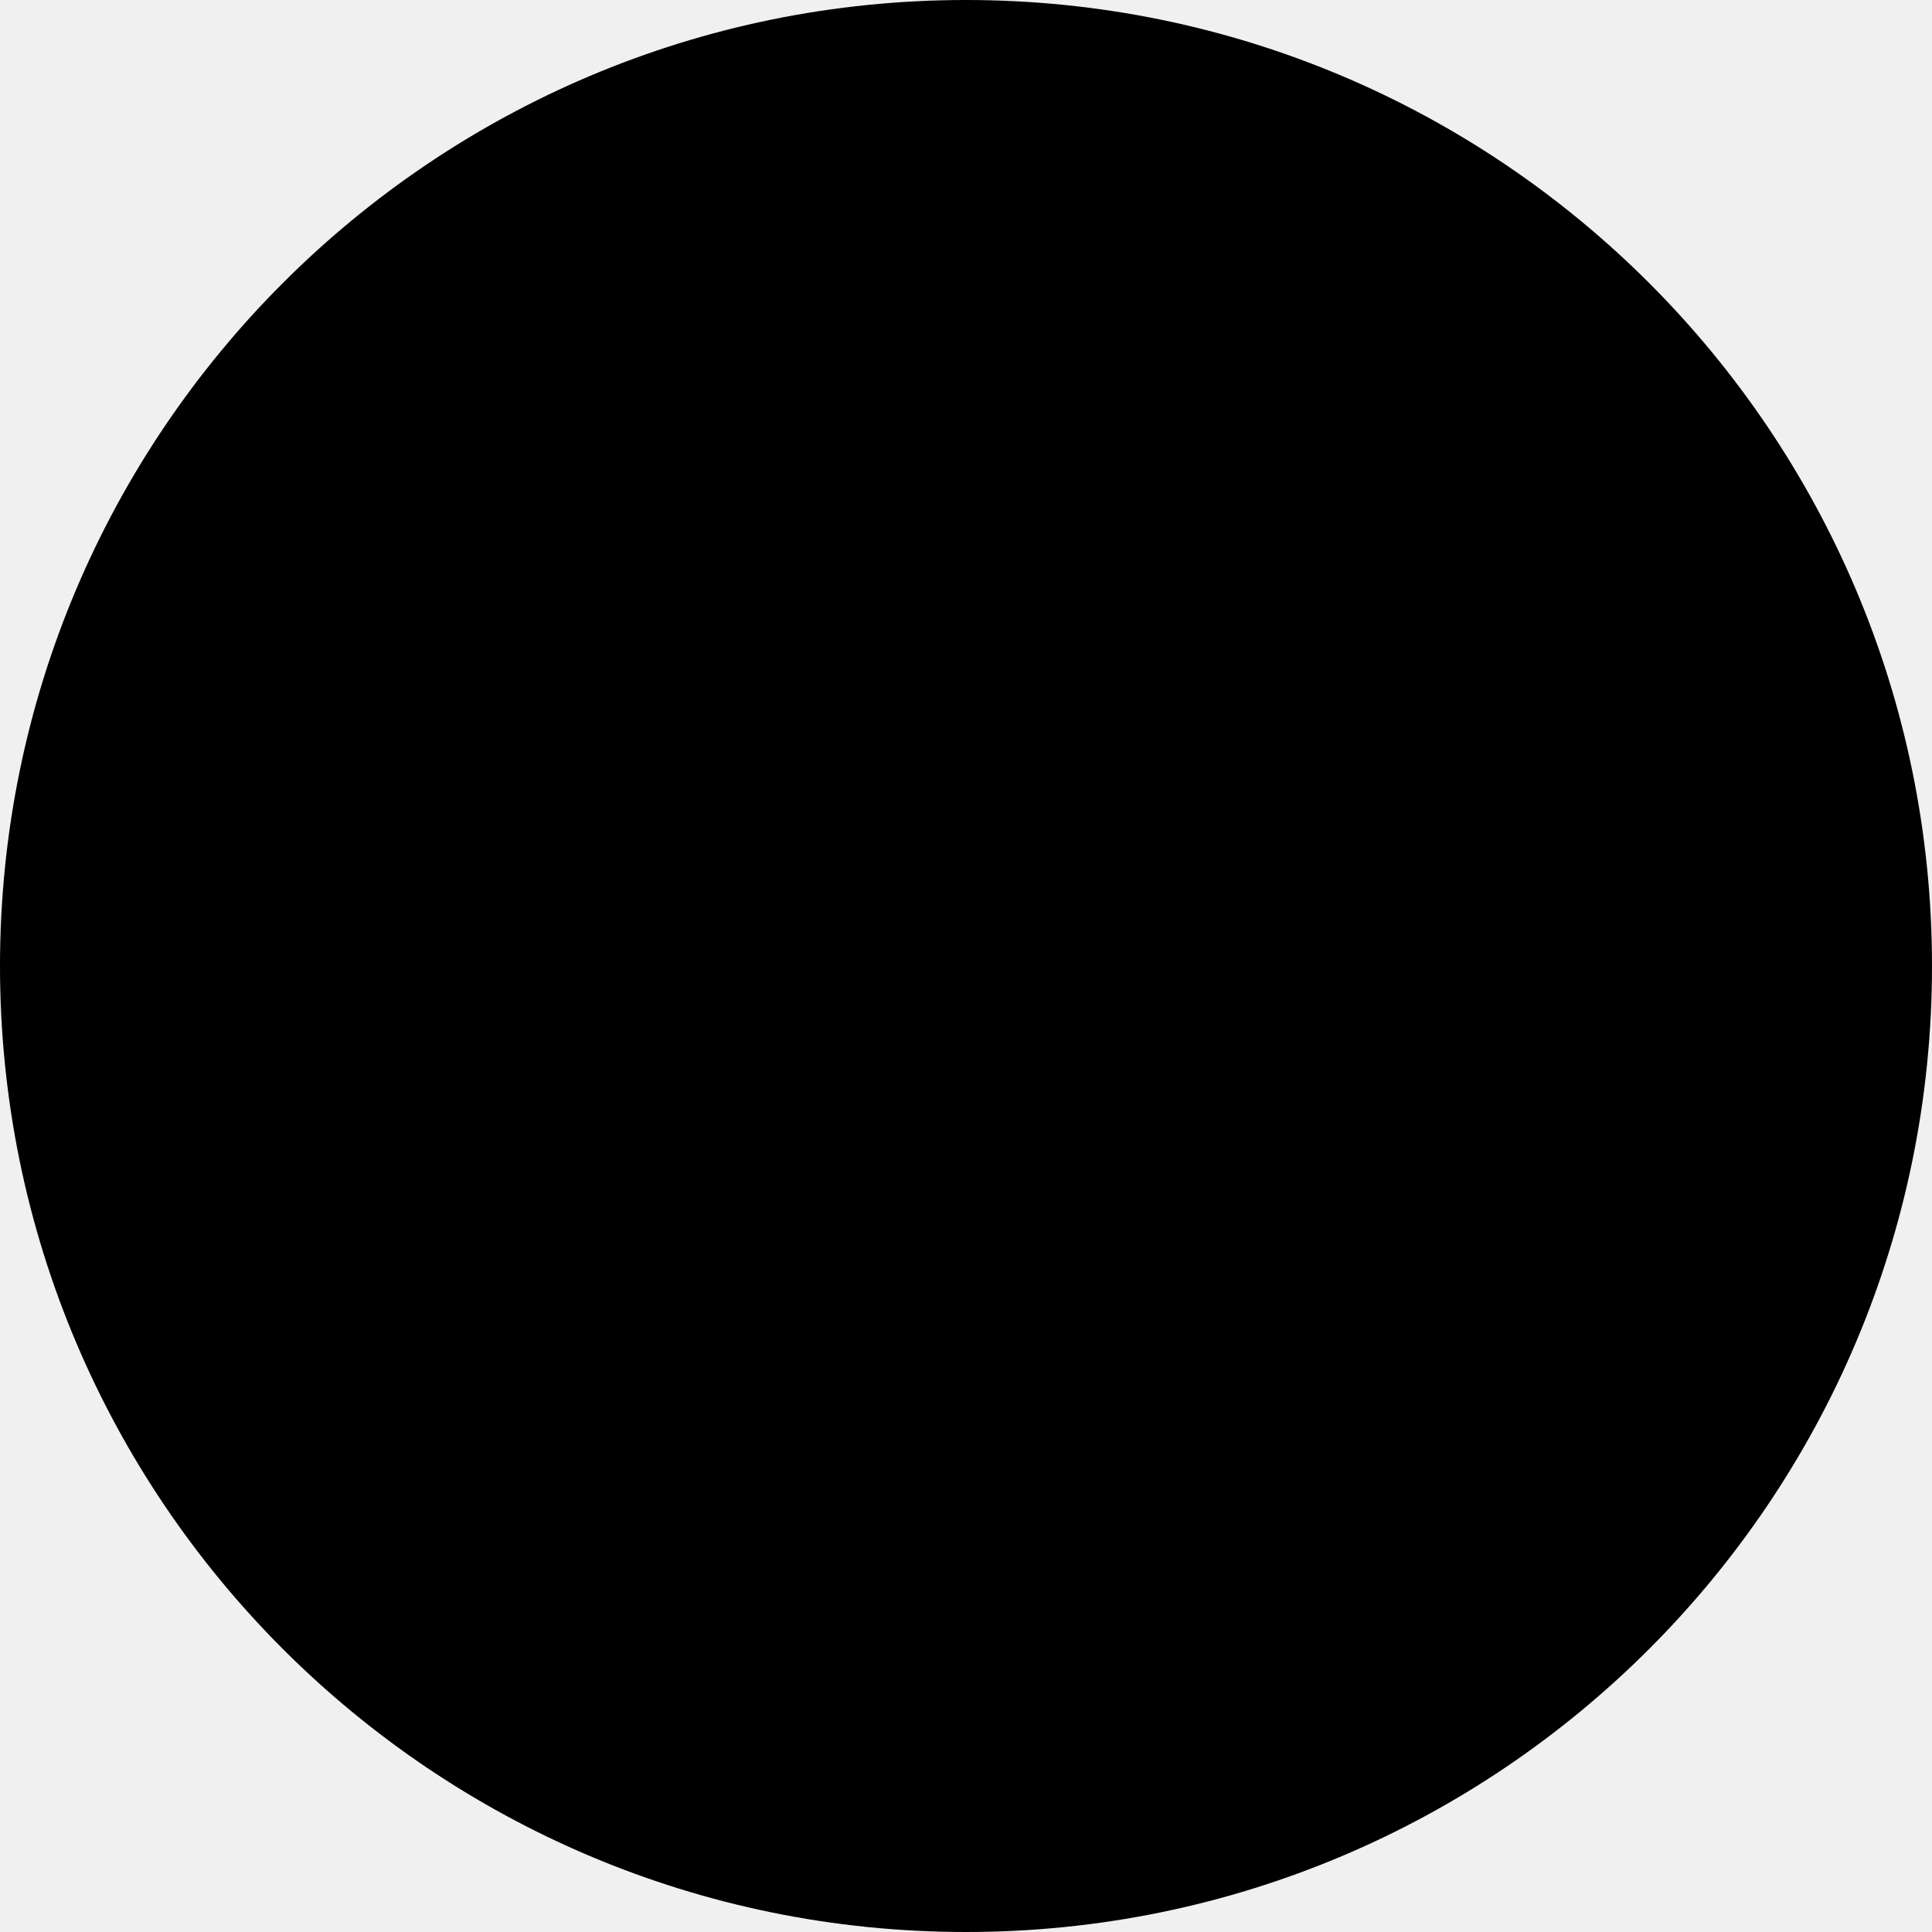
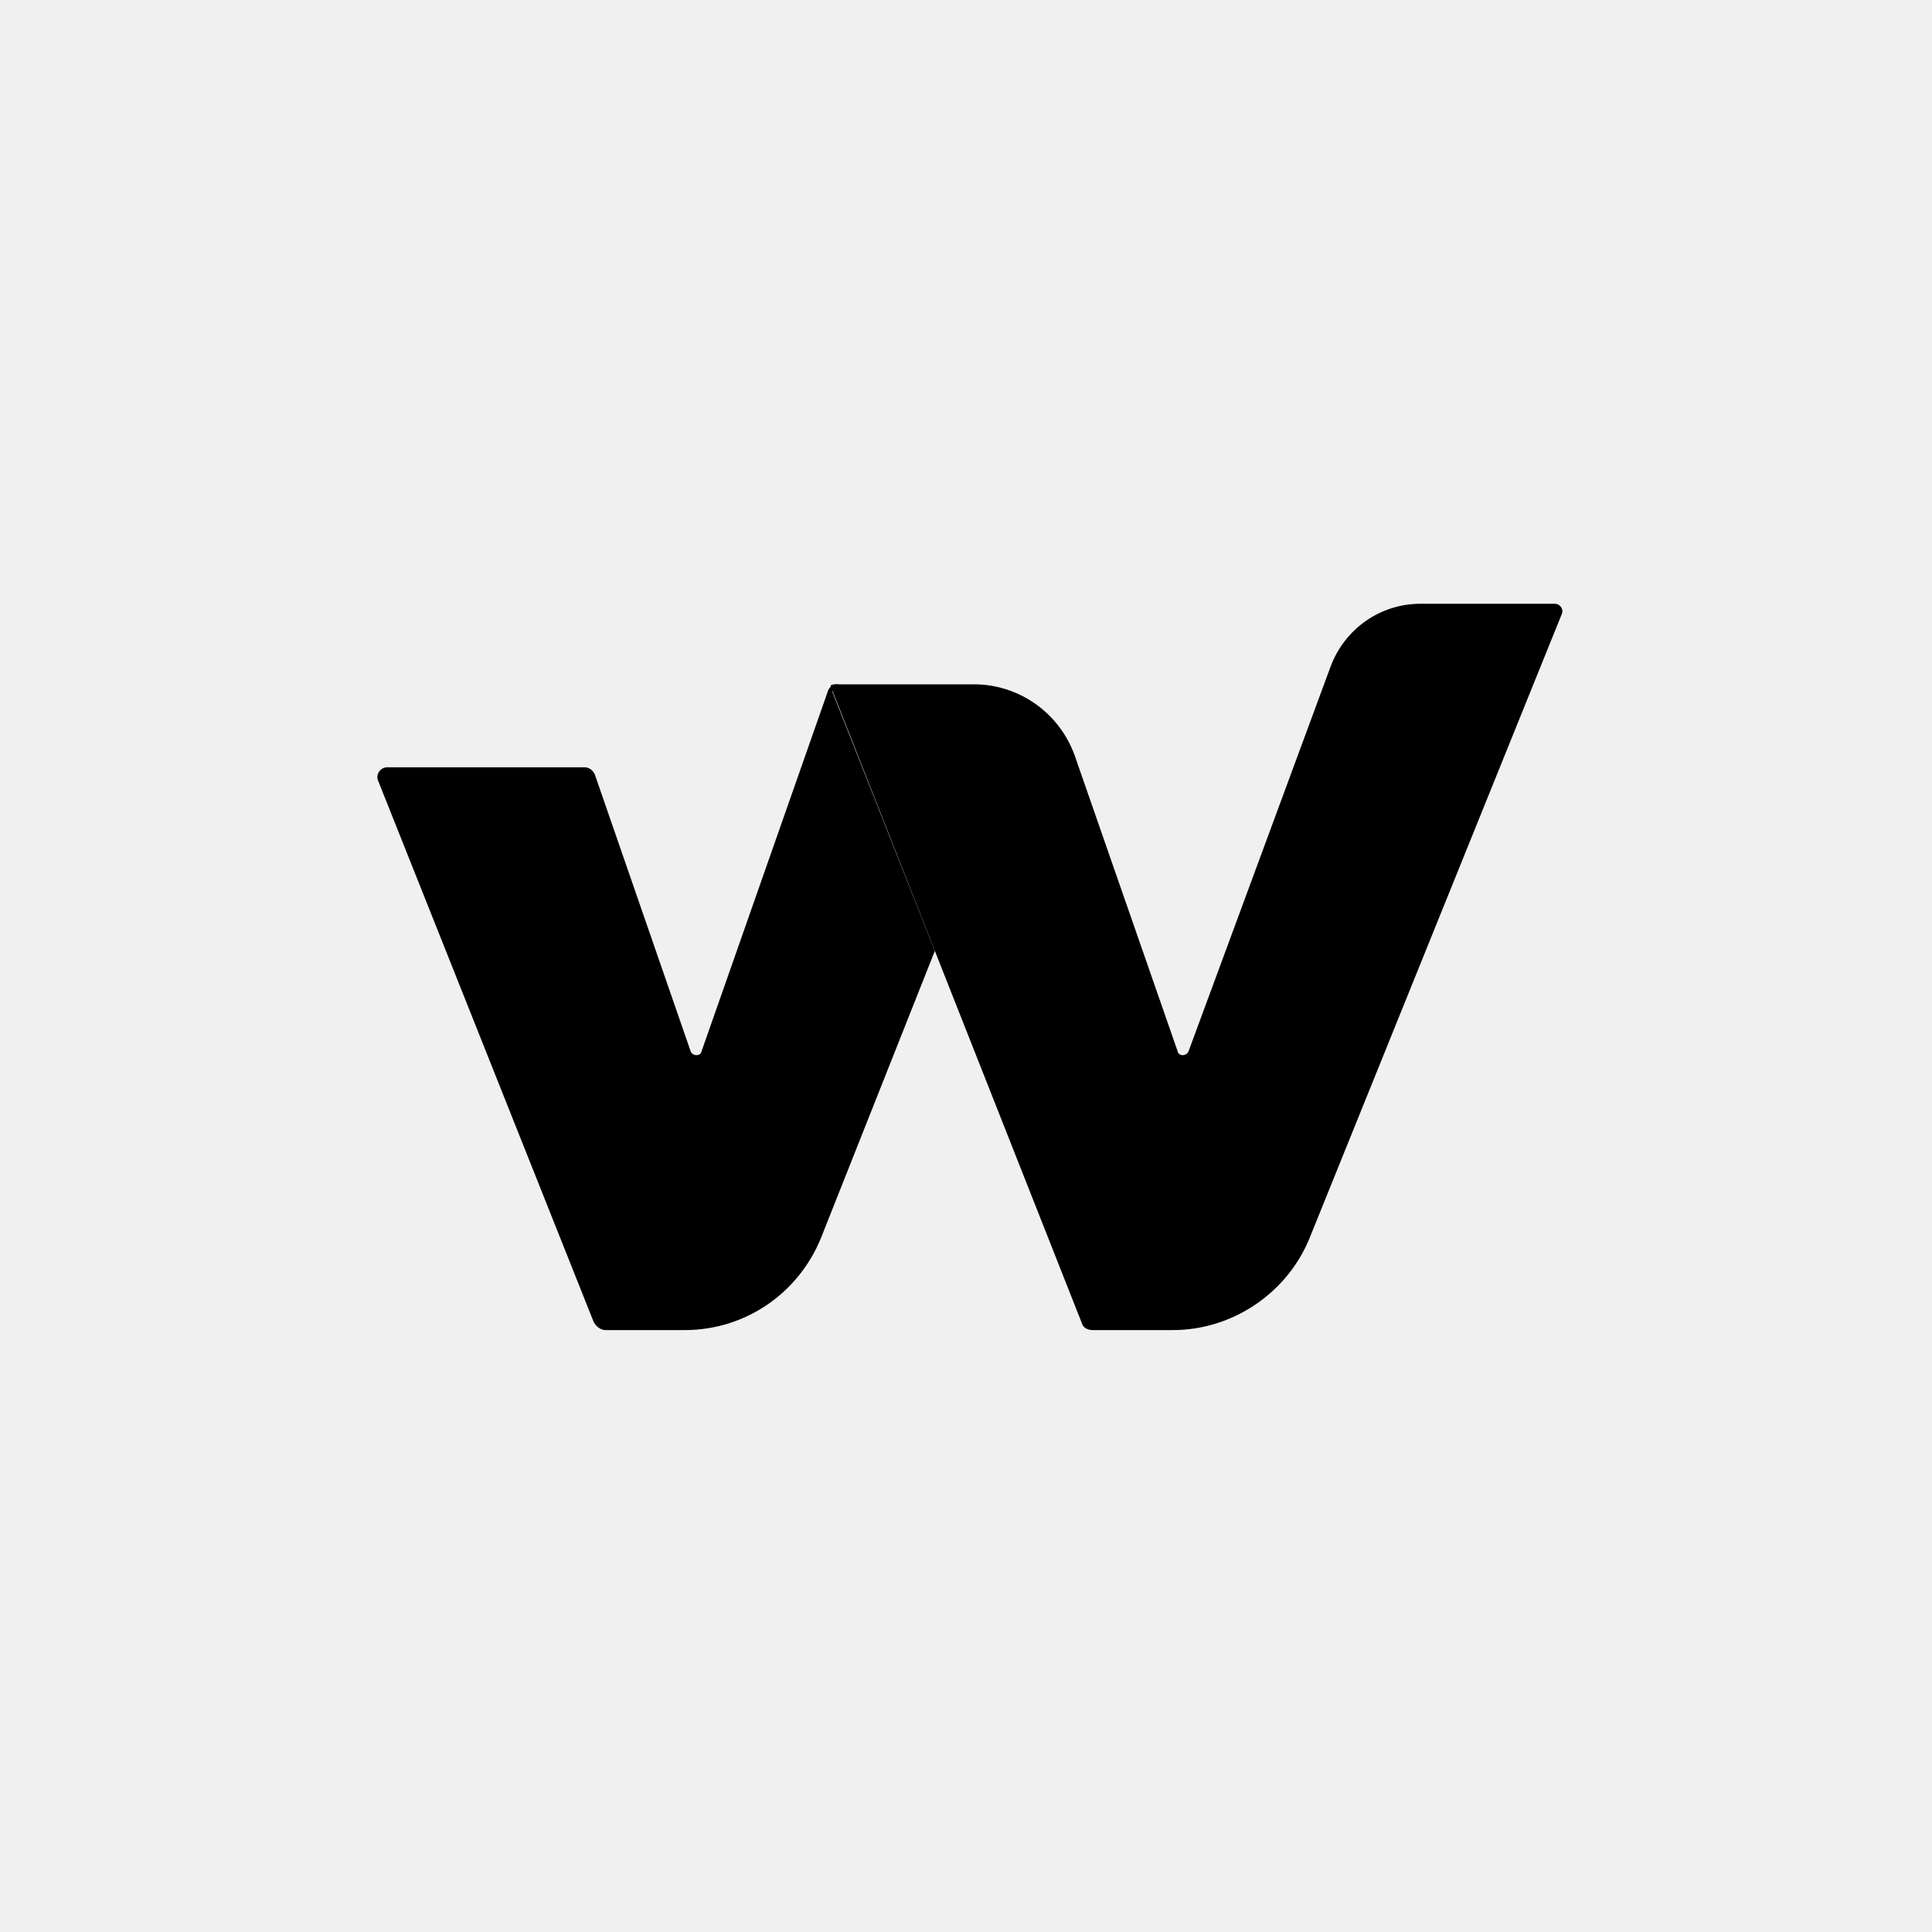
<svg xmlns="http://www.w3.org/2000/svg" width="256" height="256" viewBox="0 0 256 256" fill="currentColor">
-   <circle cx="128" cy="128" r="124" fill="currentColor" stroke="currentColor" stroke-width="8" />
  <g clip-path="url(#clip0_989_138)">
    <path d="M110.213 91.462L123.872 126.002L108.8 163.996C105.817 171.375 98.752 176.242 90.745 176.242H80.226C79.598 176.242 78.97 175.771 78.656 175.143L50.082 103.394C49.768 102.609 50.396 101.667 51.338 101.667H77.4C78.028 101.667 78.499 101.981 78.813 102.609L91.53 139.347C91.844 139.975 92.786 139.975 92.943 139.347L109.742 91.462C109.742 91.462 110.056 90.677 110.841 90.677C111.626 90.677 110.684 91.305 110.684 91.305L110.213 91.618" fill="currentColor" />
    <path d="M188.243 80C182.905 80 178.195 83.297 176.311 88.321L157.471 139.346C157.157 139.974 156.215 139.974 156.058 139.346L142.399 100.096C140.358 94.444 135.02 90.676 129.054 90.676H110.685C110.214 90.676 110.057 90.833 110.057 90.833L110.214 91.304L123.873 126.001L143.341 175.299C143.498 175.927 144.126 176.241 144.754 176.241H155.43C163.28 176.241 170.502 171.374 173.485 164.152L206.926 81.413C207.24 80.785 206.769 80 205.984 80H188.243Z" fill="currentColor" />
  </g>
  <defs>
    <linearGradient id="paint0_linear_989_138" x1="70.715" y1="-20.213" x2="221.47" y2="196.682" gradientUnits="userSpaceOnUse">
      <stop stop-color="currentColor" />
      <stop offset="0.151" stop-color="currentColor" />
      <stop offset="0.467" stop-color="currentColor" />
      <stop offset="0.587" stop-color="currentColor" />
      <stop offset="0.676" stop-color="currentColor" />
      <stop offset="0.821" stop-color="currentColor" />
      <stop offset="1" stop-color="currentColor" />
    </linearGradient>
    <linearGradient id="paint1_linear_989_138" x1="136.842" y1="72.401" x2="193.368" y2="154.339" gradientUnits="userSpaceOnUse">
      <stop stop-color="currentColor" />
      <stop offset="0.151" stop-color="currentColor" />
      <stop offset="0.467" stop-color="currentColor" />
      <stop offset="0.587" stop-color="currentColor" />
      <stop offset="0.676" stop-color="currentColor" />
      <stop offset="0.821" stop-color="currentColor" />
      <stop offset="1" stop-color="currentColor" />
    </linearGradient>
    <clipPath id="clip0_989_138">
-       <rect width="157" height="157" fill="currentColor" transform="translate(50 50)" />
+       <rect width="157" height="157" fill="white" transform="translate(50 50)" />
    </clipPath>
  </defs>
</svg>
